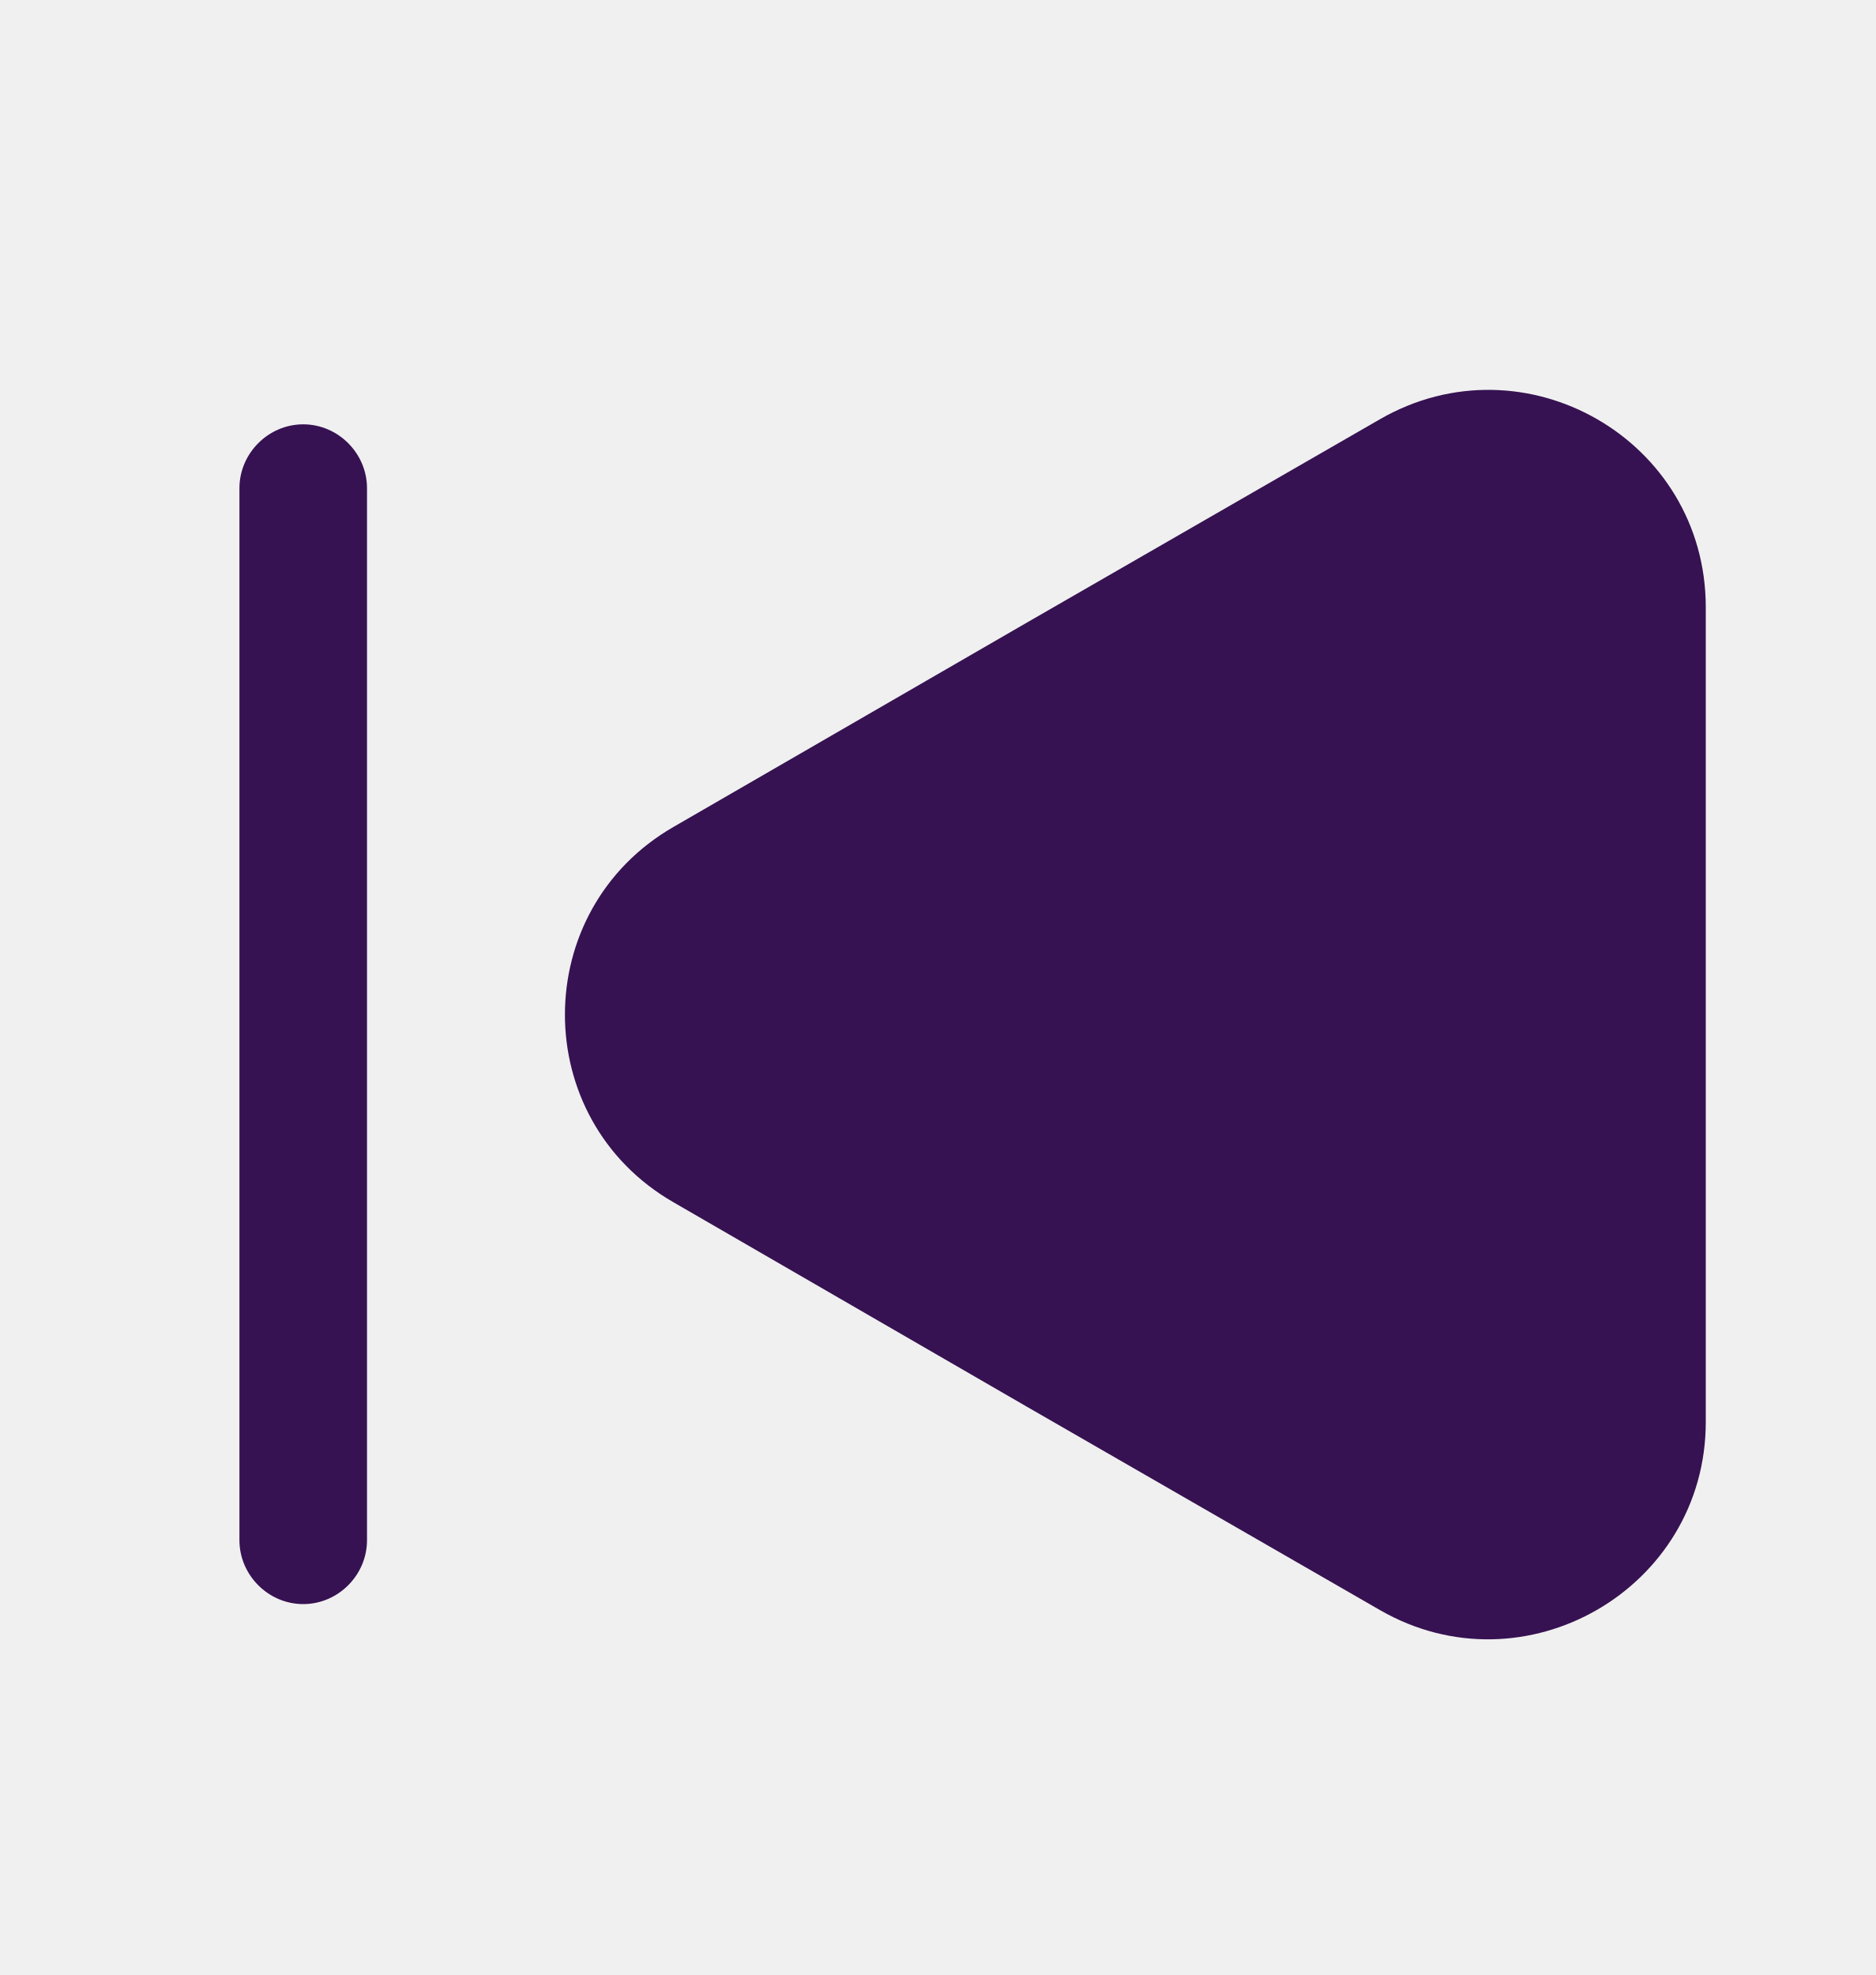
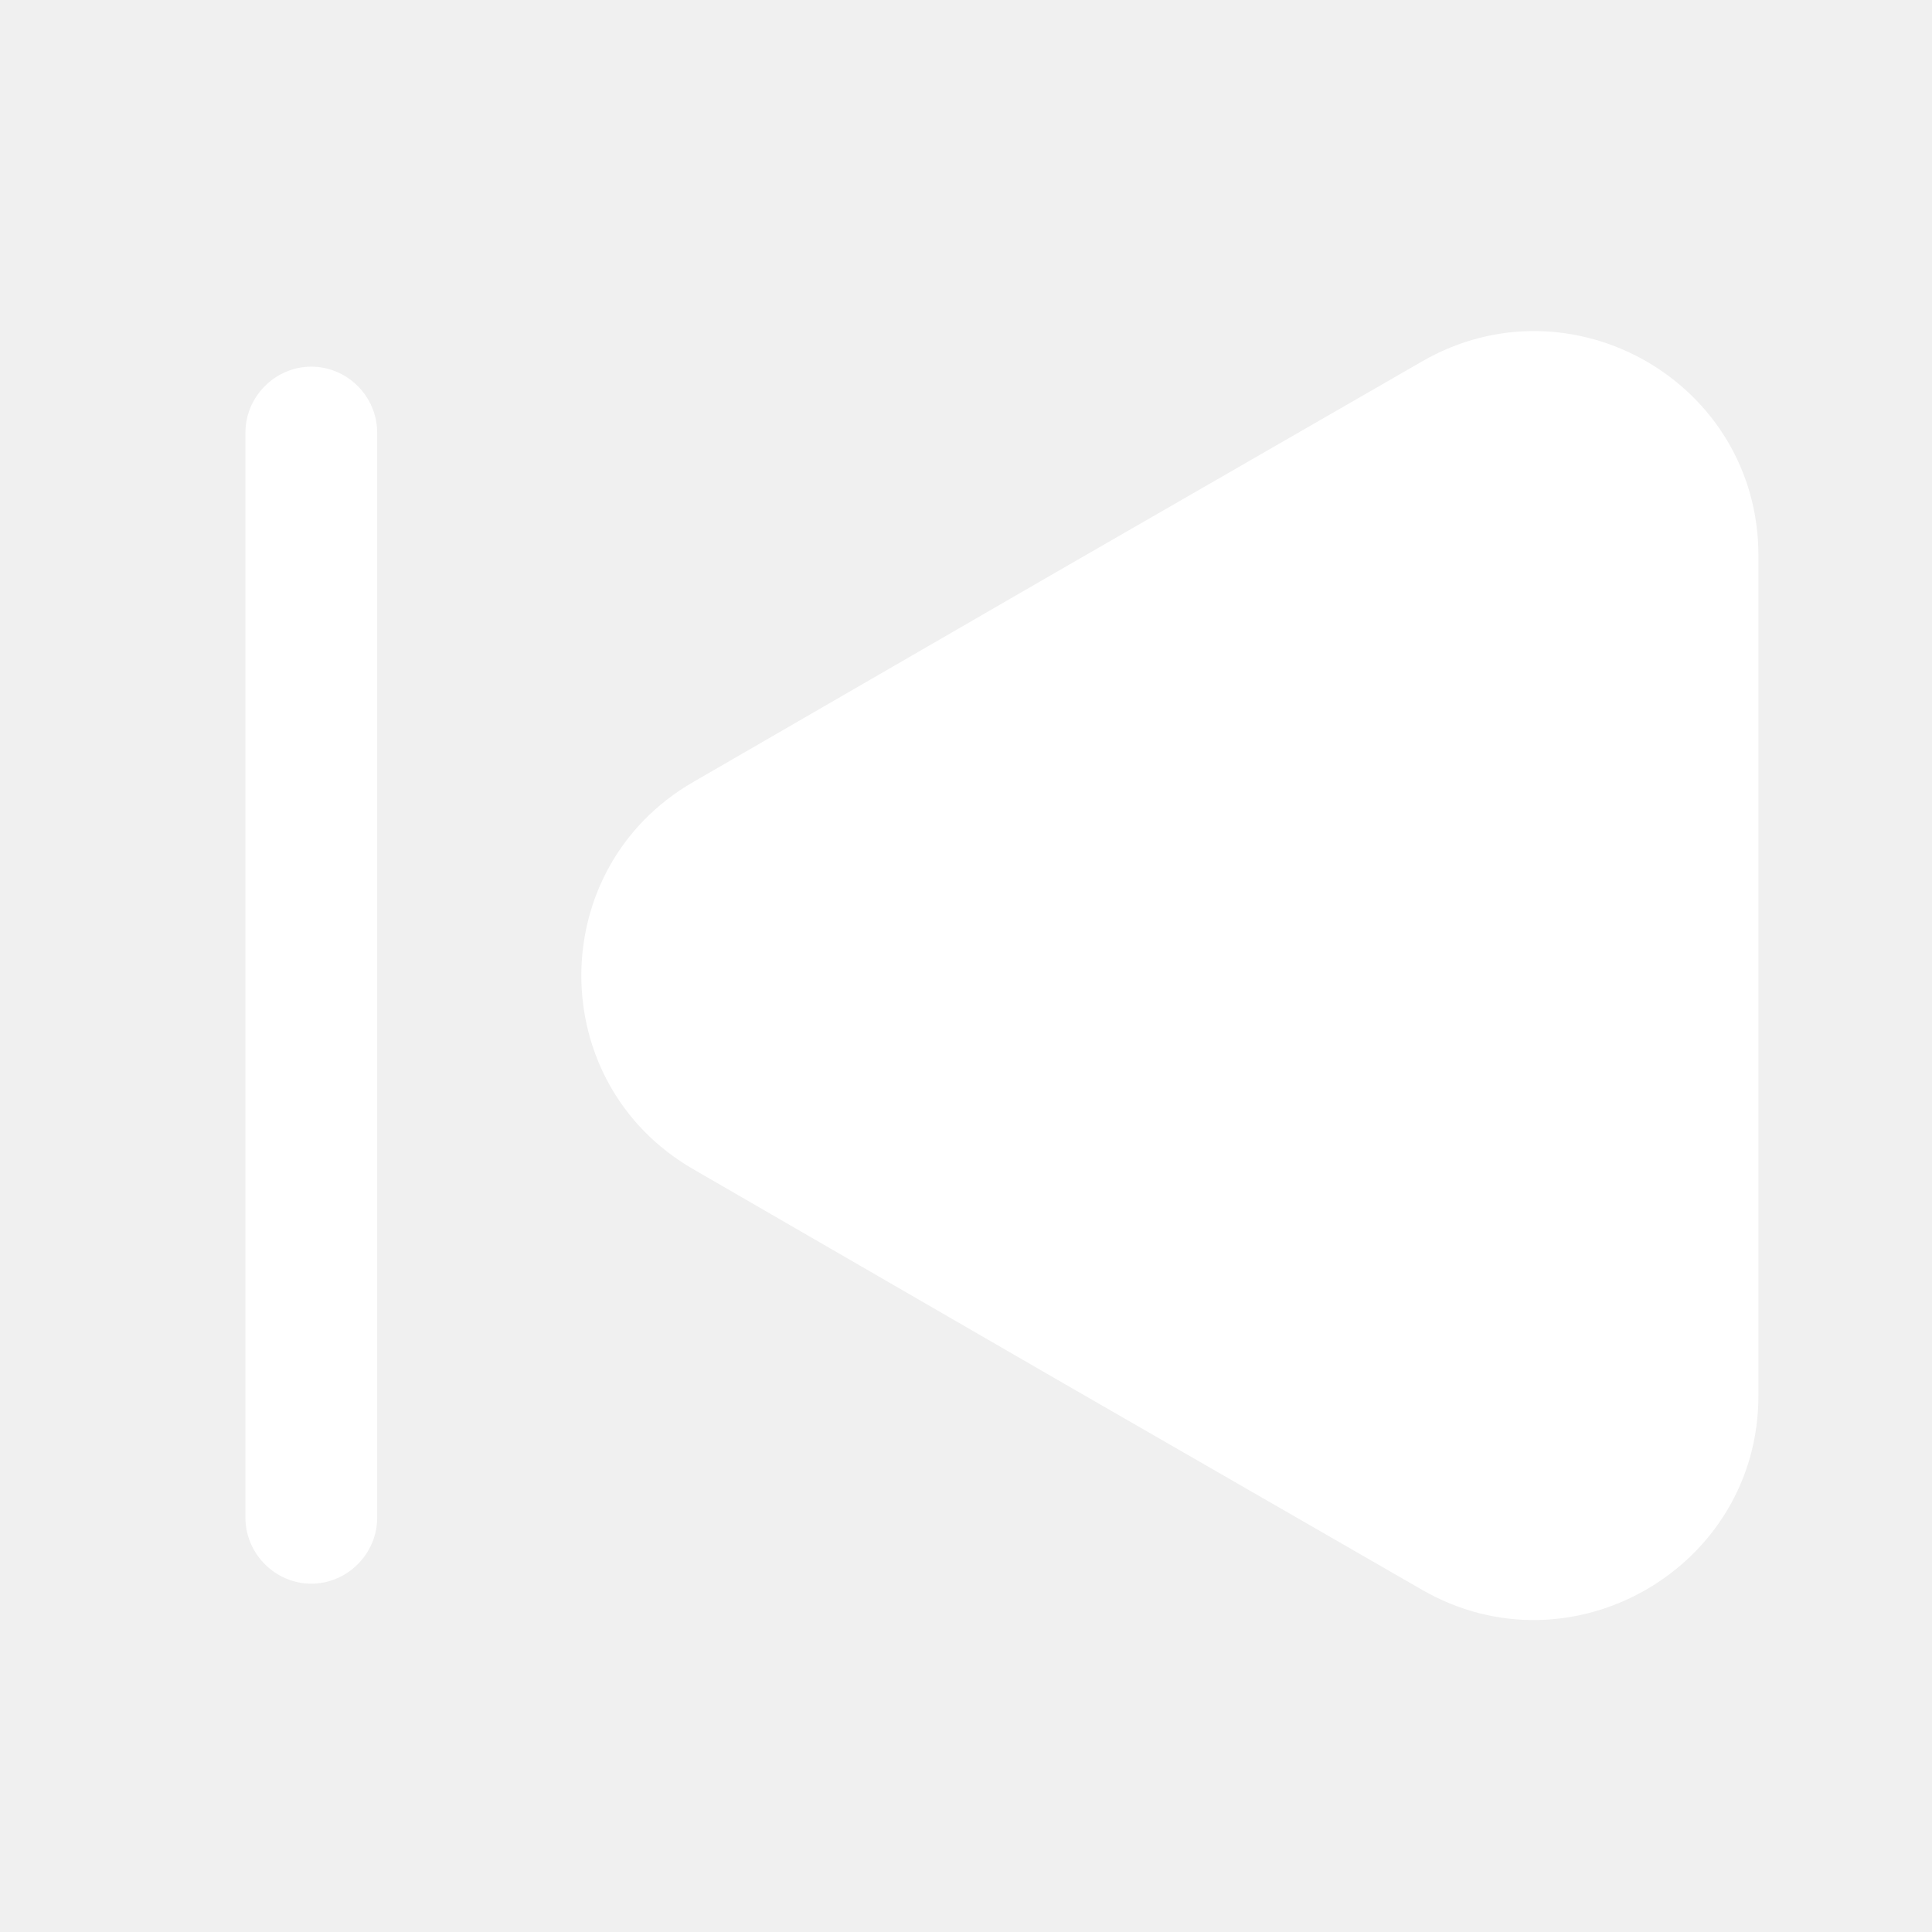
- <svg xmlns="http://www.w3.org/2000/svg" width="19" height="20" viewBox="0 0 19 20" fill="none">
-   <path d="M17.276 6.15V14.399C17.276 16.089 15.44 17.149 13.975 16.304L10.398 14.244L6.821 12.175C5.355 11.331 5.355 9.219 6.821 8.374L10.398 6.306L13.975 4.246C15.44 3.401 17.276 4.452 17.276 6.15Z" fill="#361252" />
-   <path d="M3.071 16.244C2.718 16.244 2.425 15.951 2.425 15.597V4.944C2.425 4.59 2.718 4.297 3.071 4.297C3.424 4.297 3.717 4.59 3.717 4.944V15.597C3.717 15.951 3.424 16.244 3.071 16.244Z" fill="#361252" />
+ <svg xmlns="http://www.w3.org/2000/svg" width="45" height="45" viewBox="0 0 45 45" fill="none">
+   <path d="M40.957 12.938V32.51C40.957 36.519 36.6 39.034 33.123 37.03L24.636 32.142L16.148 27.233C12.671 25.229 12.671 20.218 16.148 18.214L24.636 13.306L33.123 8.418C36.6 6.413 40.957 8.908 40.957 12.938Z" fill="white" />
+   <path d="M7.251 36.887C6.413 36.887 5.717 36.191 5.717 35.353V10.074C5.717 9.235 6.413 8.54 7.251 8.54C8.09 8.54 8.785 9.235 8.785 10.074V35.353C8.785 36.191 8.09 36.887 7.251 36.887Z" fill="white" />
</svg>
